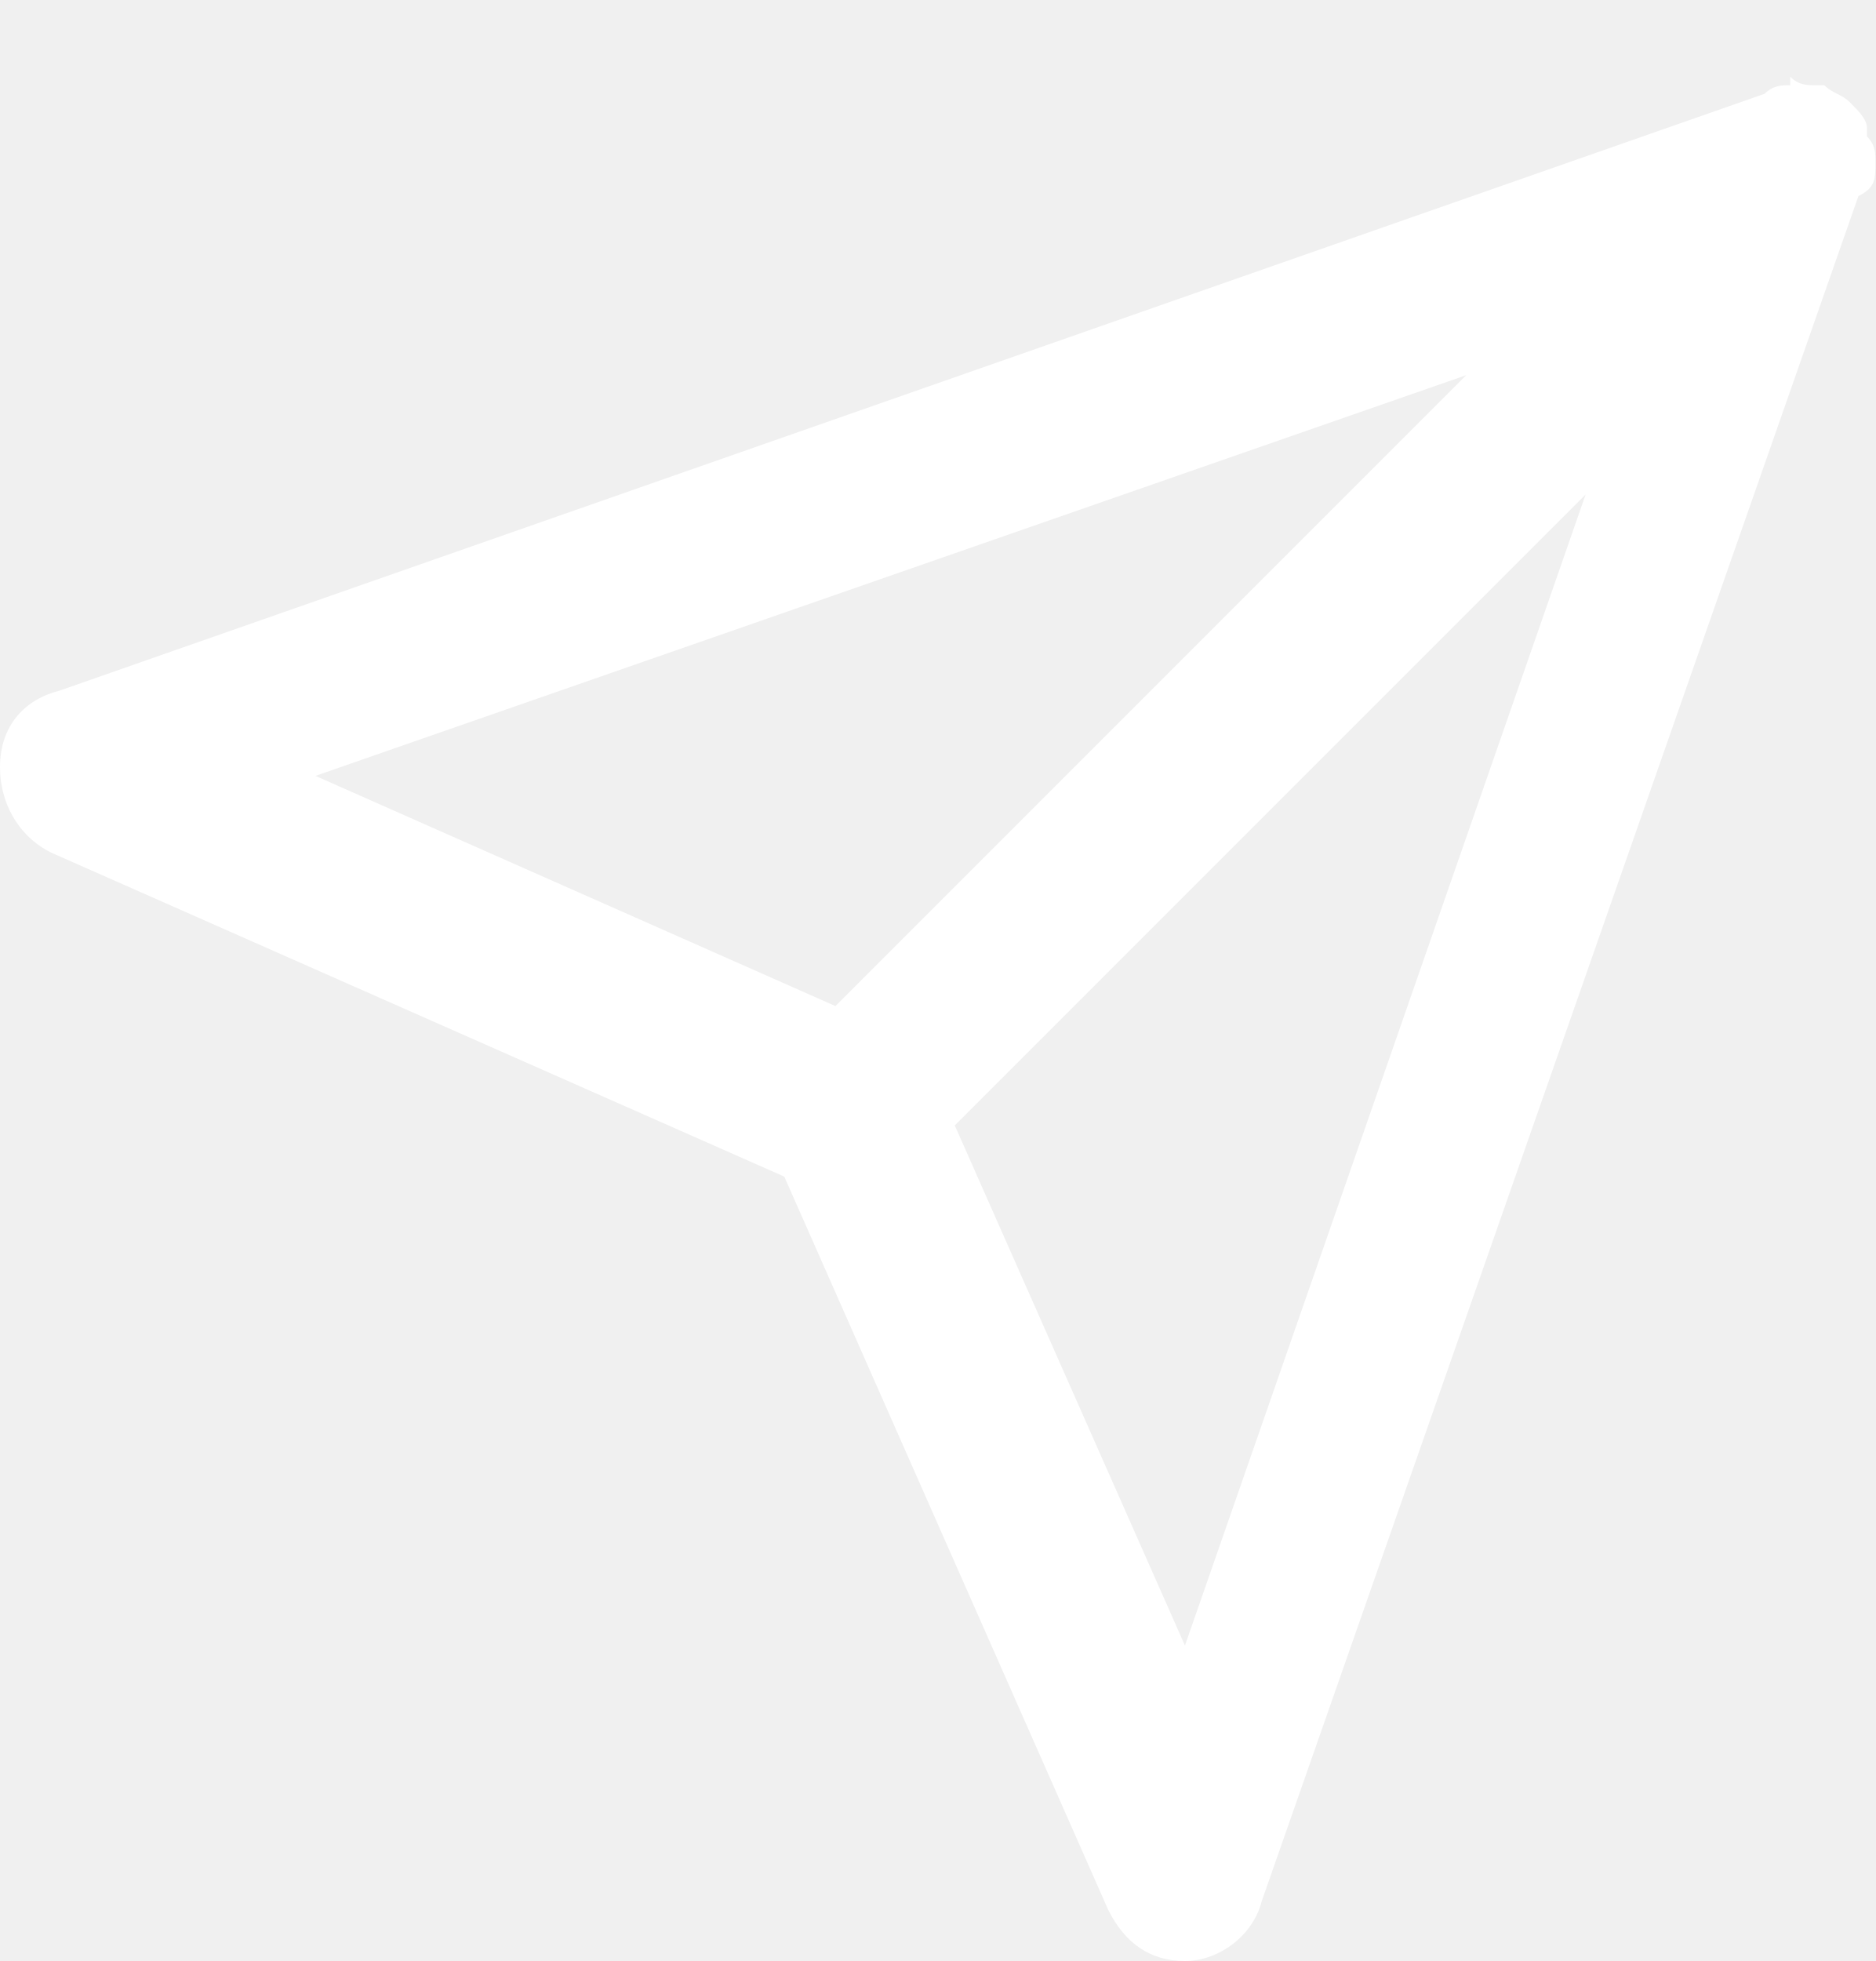
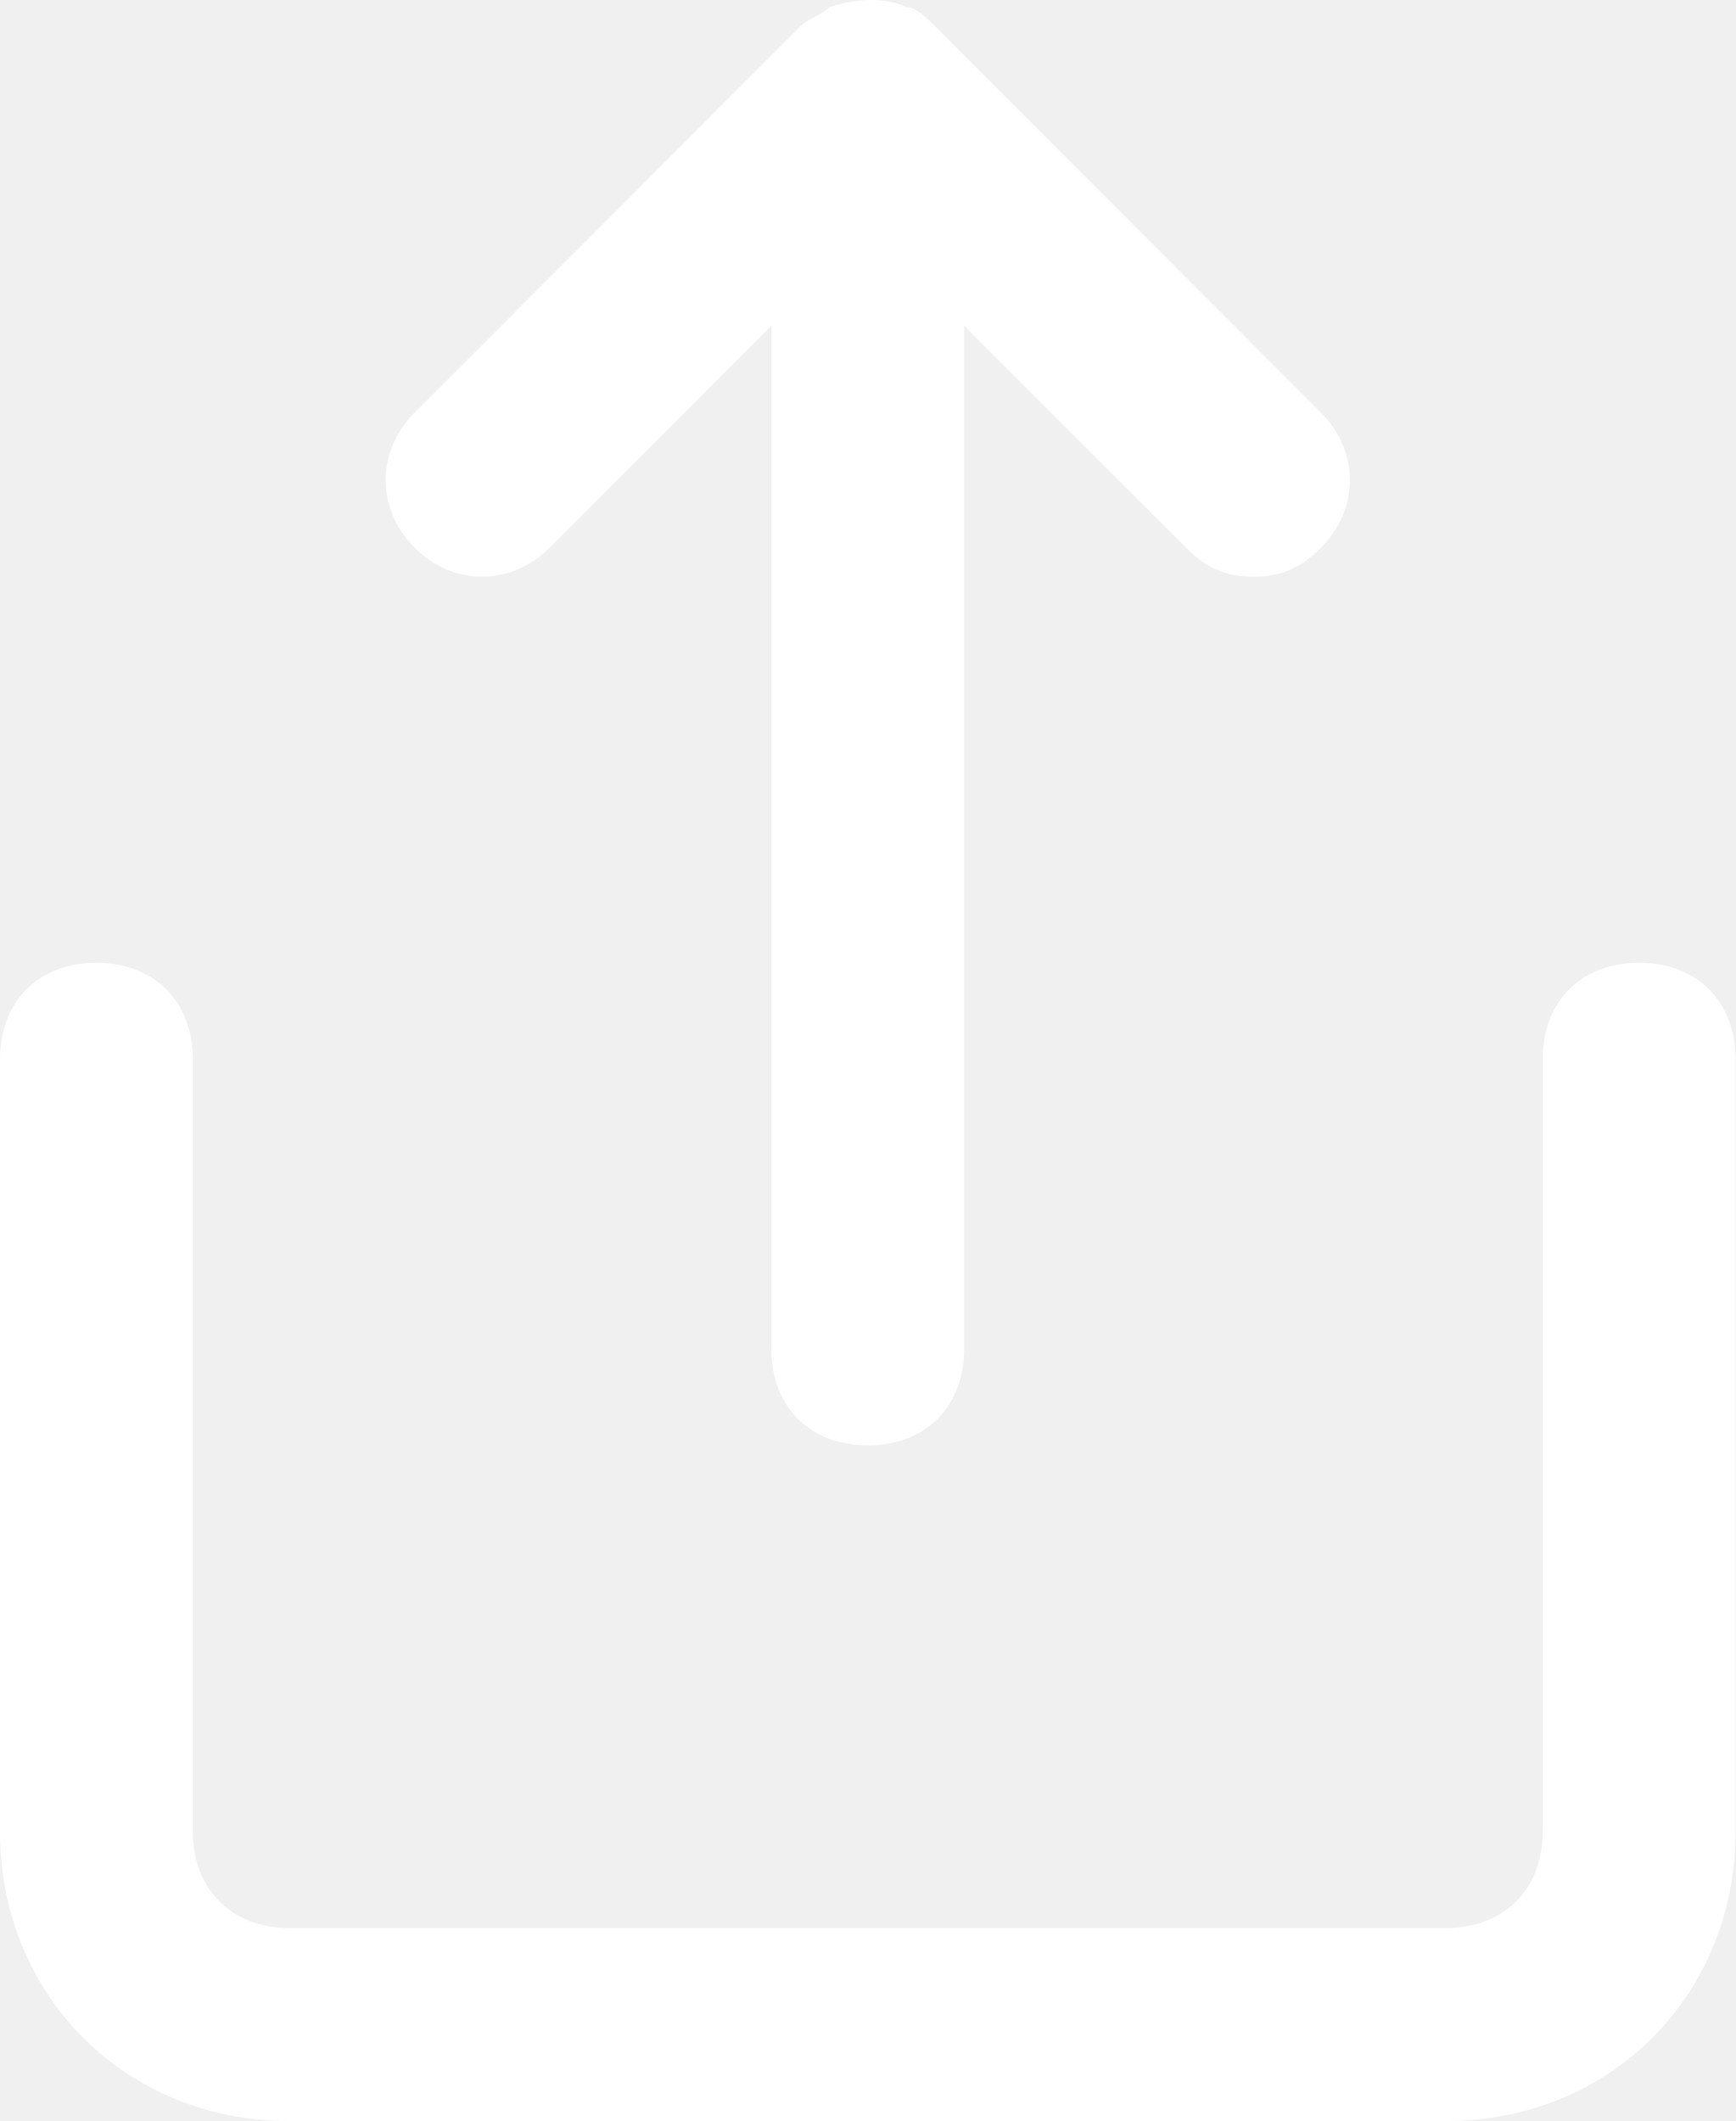
- <svg xmlns="http://www.w3.org/2000/svg" width="22px" height="23px" viewBox="0 0 22 23" version="1.1">
+ <svg xmlns="http://www.w3.org/2000/svg" width="18px" height="22px" viewBox="0 0 18 22" version="1.1">
  <g id="Icons" stroke="none" stroke-width="1" fill="none" fill-rule="evenodd">
-     <g id="Send" transform="translate(-17, -17)" fill="#FFFFFF">
-       <g id="send" transform="translate(16, 16)">
-         <path d="M23,2.9 C23,2.8 23,2.7 22.9,2.6 C22.9,2.6 22.9,2.5 22.9,2.5 C22.9,2.4 22.8,2.3 22.7,2.2 C22.6,2.1 22.5,2.1 22.4,2 C22.4,2 22.3,2 22.3,2 C22.2,2 22.1,2 22,1.9 C22,2 22,2 22,2 C21.9,2 21.8,2 21.7,2.1 L1.7,9.1 C1.3,9.2 1,9.5 1,10 C1,10.4 1.2,10.8 1.6,11 L10.2,14.8 L14,23.4 C14.2,23.8 14.5,24 14.9,24 C14.9,24 14.9,24 14.9,24 C15.3,24 15.7,23.7 15.8,23.3 L22.8,3.3 C23,3.2 23,3.1 23,2.9 C23,3 23,3 23,2.9 Z M18.2,5.4 L10.8,12.8 L4.7,10.1 L18.2,5.4 Z M14.9,20.3 L12.2,14.2 L19.6,6.8 L14.9,20.3 Z" />
+     <g id="Share" transform="translate(-19, -17)" fill="#FFFFFF">
+       <g id="share" transform="translate(16, 16)">
+         <path d="M21,11.987 L21,19.997 C21,21.699 19.7,23 18,23 L6,23 C4.3,23 3,21.699 3,19.997 L3,11.987 C3,11.387 3.4,10.986 4,10.986 C4.6,10.986 5,11.387 5,11.987 L5,19.997 C5,20.597 5.4,20.998 6,20.998 L18,20.998 C18.6,20.998 19,20.597 19,19.997 L19,11.987 C19,11.387 19.4,10.986 20,10.986 C20.6,10.986 21,11.387 21,11.987 Z M8.7,6.681 L11,4.379 L11,14.991 C11,15.592 11.4,15.992 12,15.992 C12.6,15.992 13,15.592 13,14.991 L13,4.379 L15.3,6.681 C15.5,6.882 15.7,6.982 16,6.982 C16.3,6.982 16.5,6.882 16.7,6.681 C17.1,6.281 17.1,5.68 16.7,5.28 L12.7,1.275 C12.6,1.175 12.5,1.075 12.4,1.075 C12.2,0.975 11.9,0.975 11.6,1.075 C11.5,1.175 11.4,1.175 11.3,1.275 L7.3,5.28 C6.9,5.68 6.9,6.281 7.3,6.681 C7.7,7.082 8.3,7.082 8.7,6.681 Z" />
      </g>
    </g>
  </g>
</svg>
